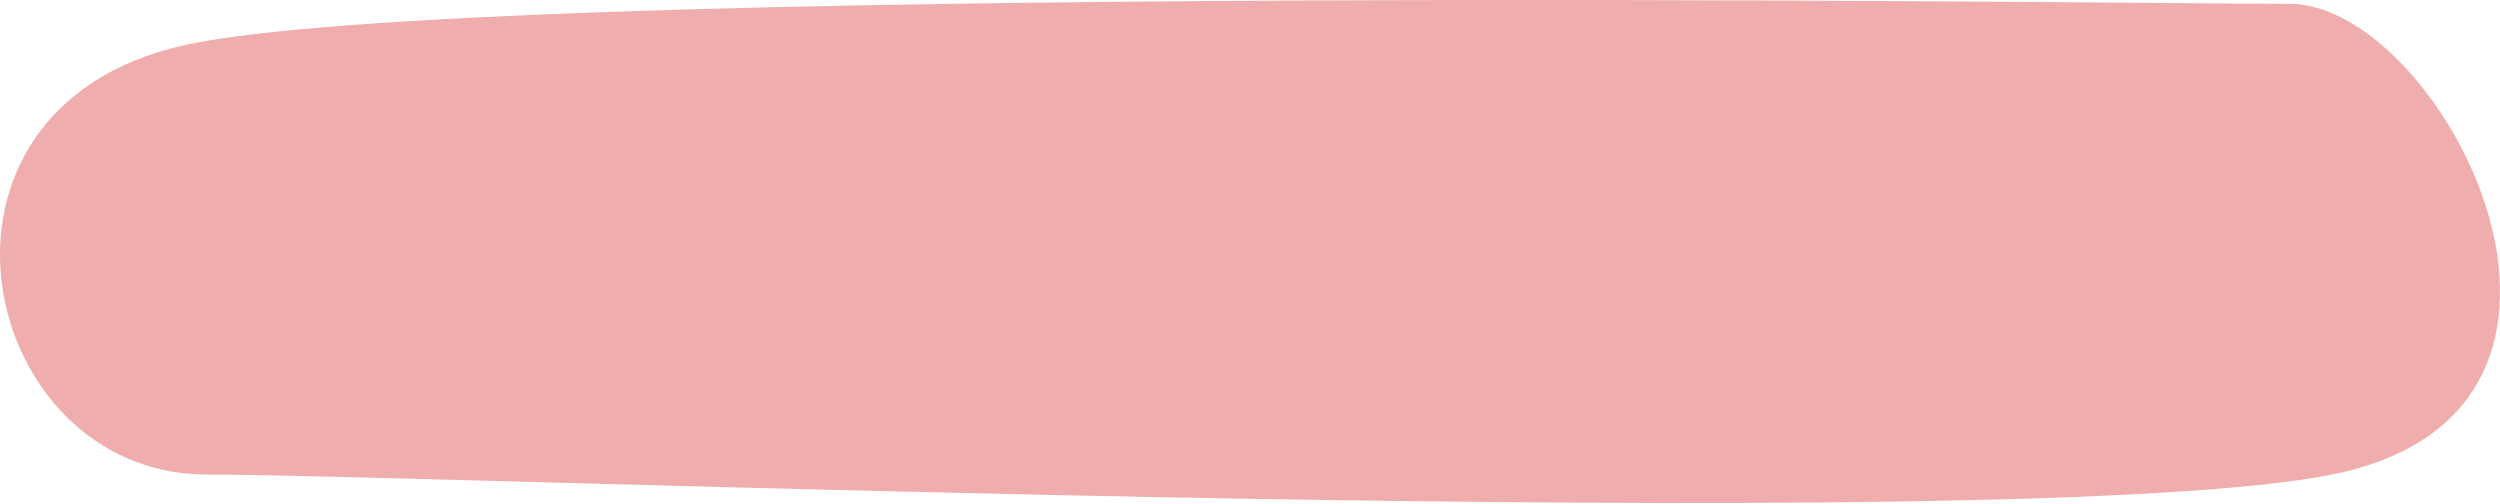
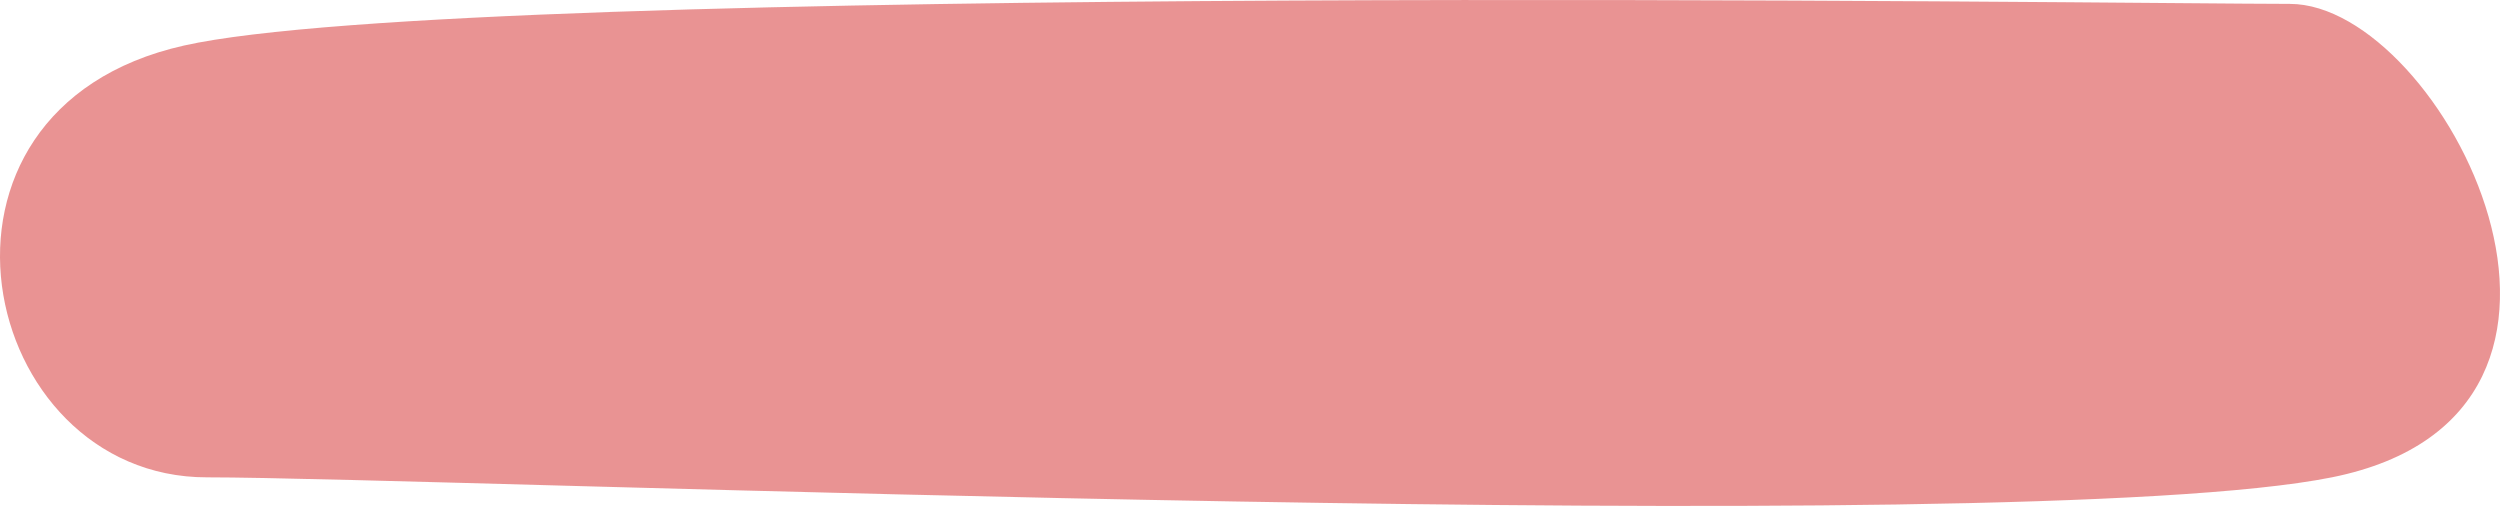
- <svg xmlns="http://www.w3.org/2000/svg" preserveAspectRatio="none" overflow="visible" style="display: block;" width="333" height="67" viewBox="0 0 333 67" fill="none">
-   <path id="Vector 3" d="M24.499 6.032C-13.682 14.559 -2.991 63.211 27.553 63.211C58.098 63.211 267.839 71.737 310.601 63.211C353.364 54.685 325.364 0.515 305.001 0.516C284.638 0.516 62.68 -2.495 24.499 6.032Z" fill="#DA4646" fill-opacity="0.44" />
+ <svg xmlns="http://www.w3.org/2000/svg" preserveAspectRatio="none" overflow="visible" style="display: block;" width="293.139" height="59.326" viewBox="0 0 293.139 59.326" fill="none">
+   <path id="Vector 3" d="M21.567 5.341C-12.044 12.891 -2.633 55.971 24.255 55.971C51.144 55.971 235.777 63.52 273.421 55.971C311.065 48.421 286.417 0.456 268.492 0.456C250.566 0.457 55.177 -2.209 21.567 5.341Z" fill="#DA4646" fill-opacity="0.58" />
</svg>
